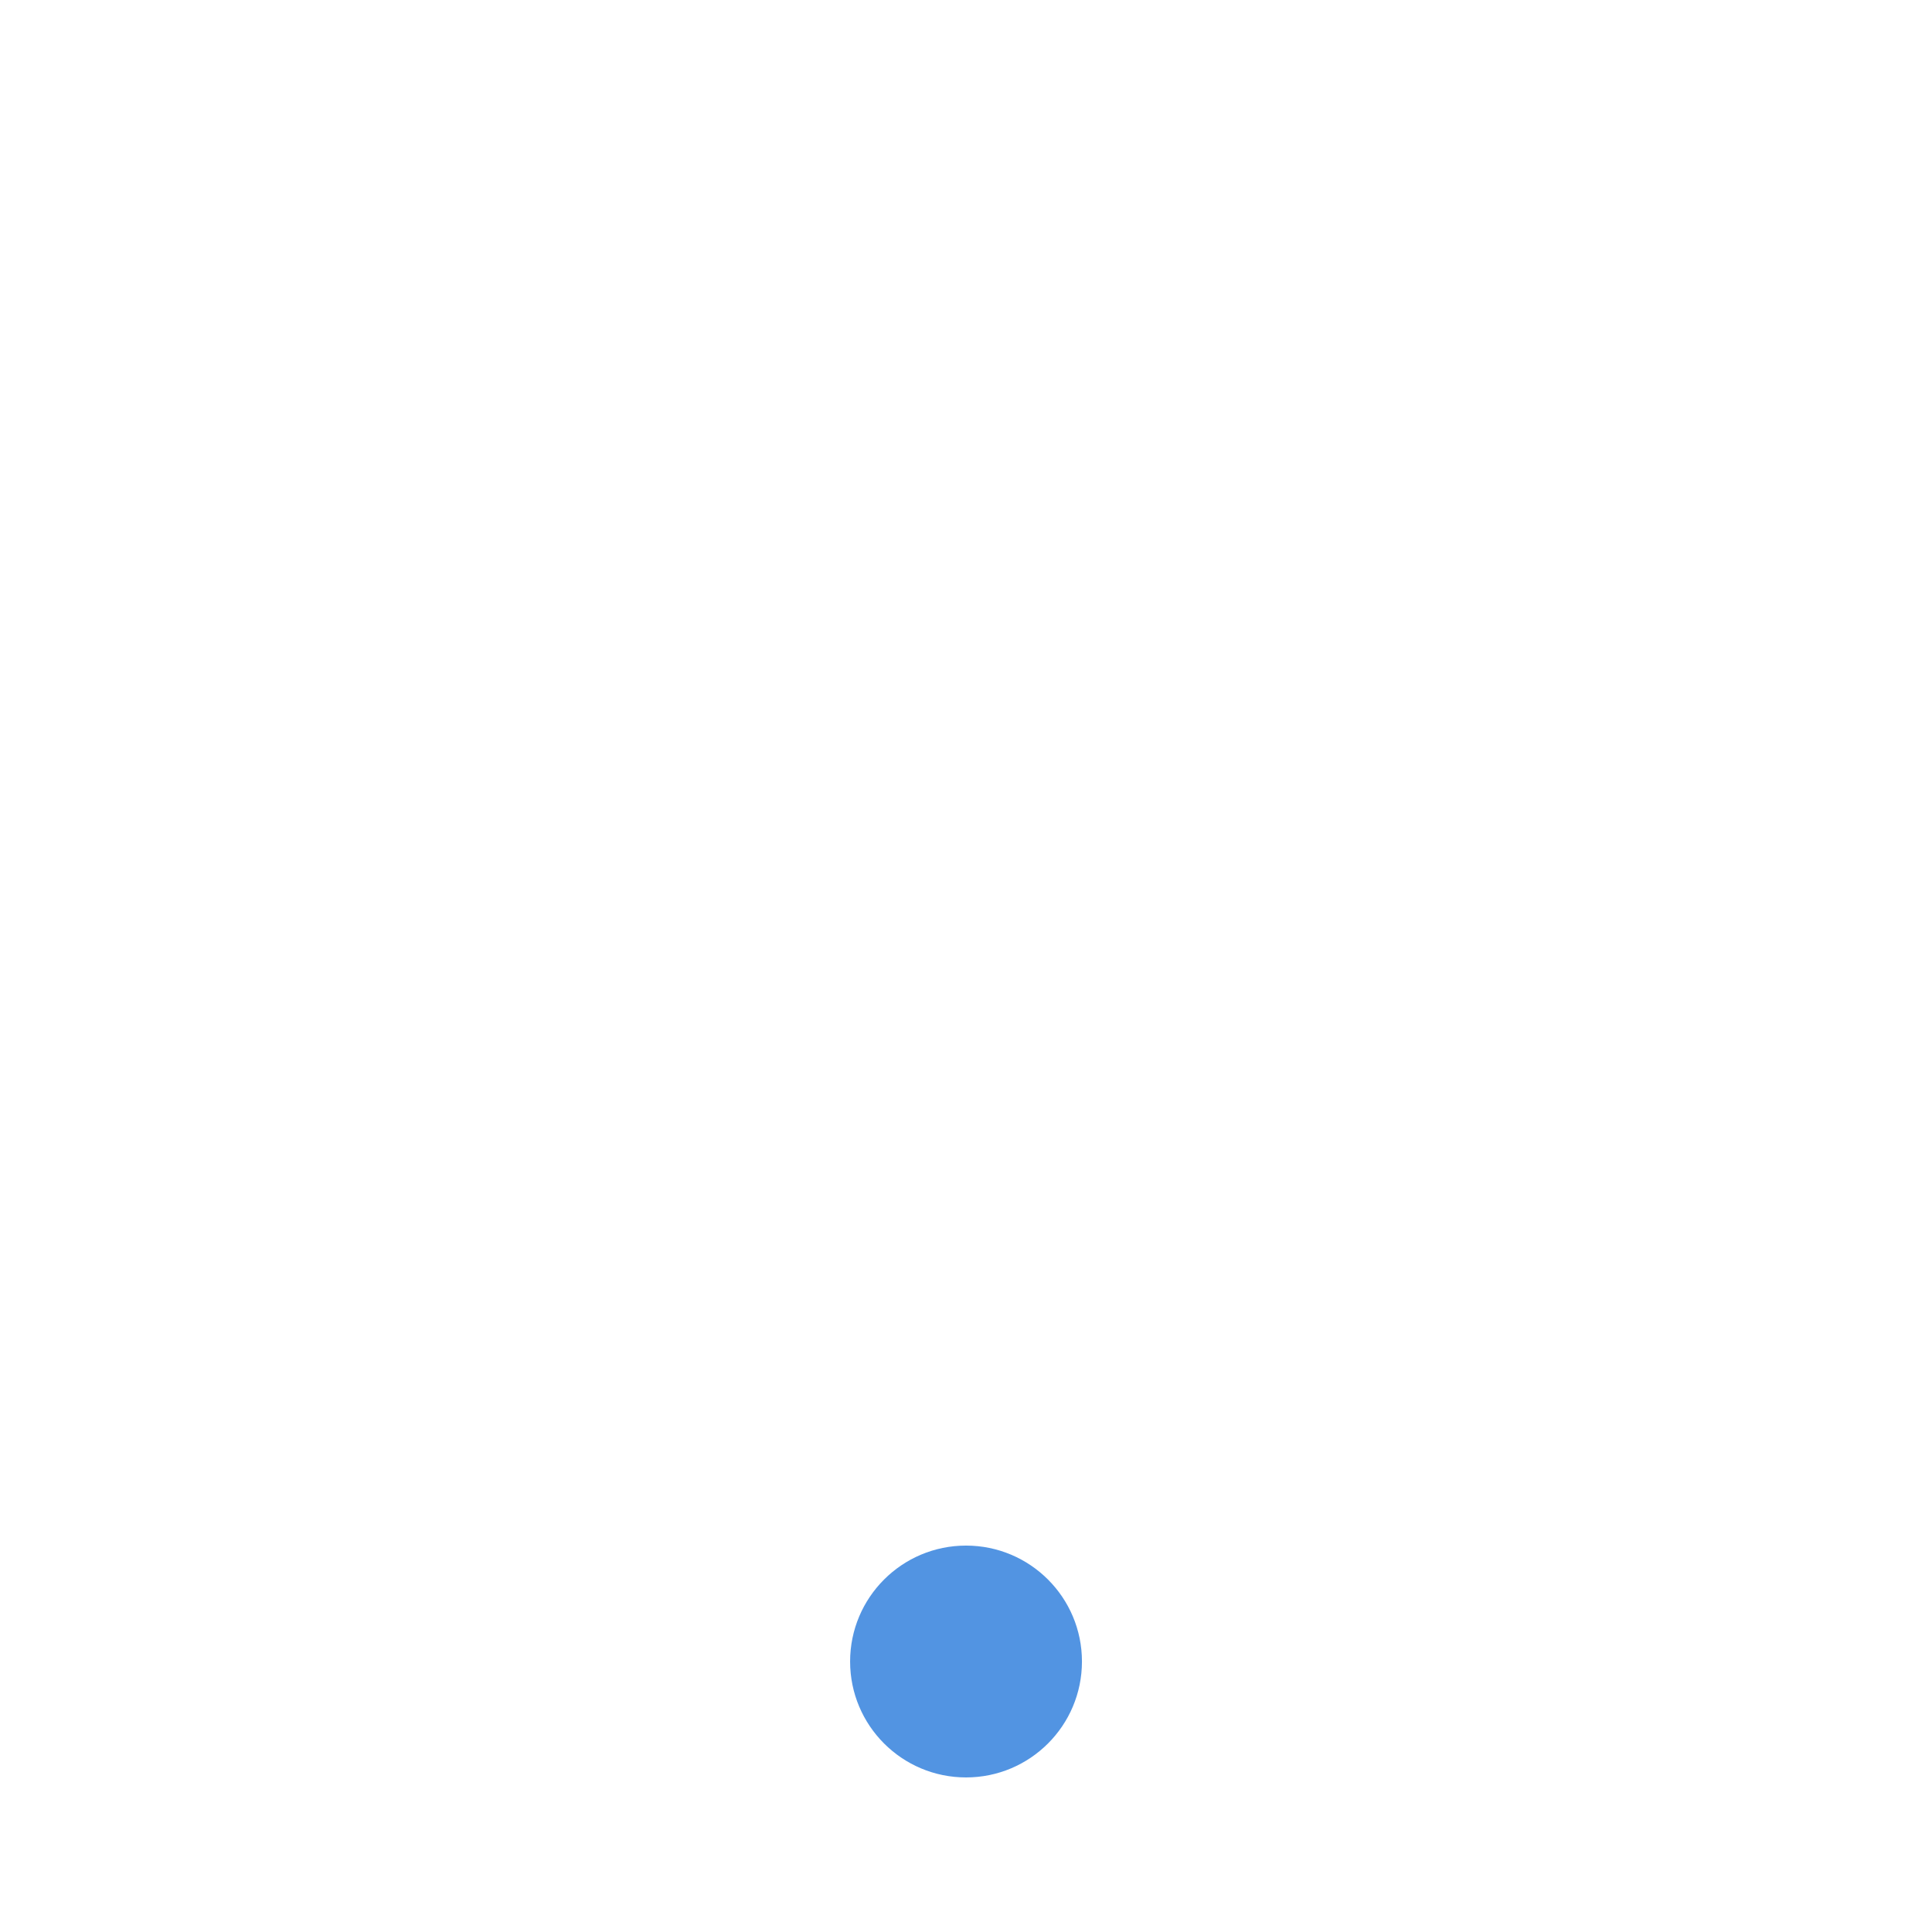
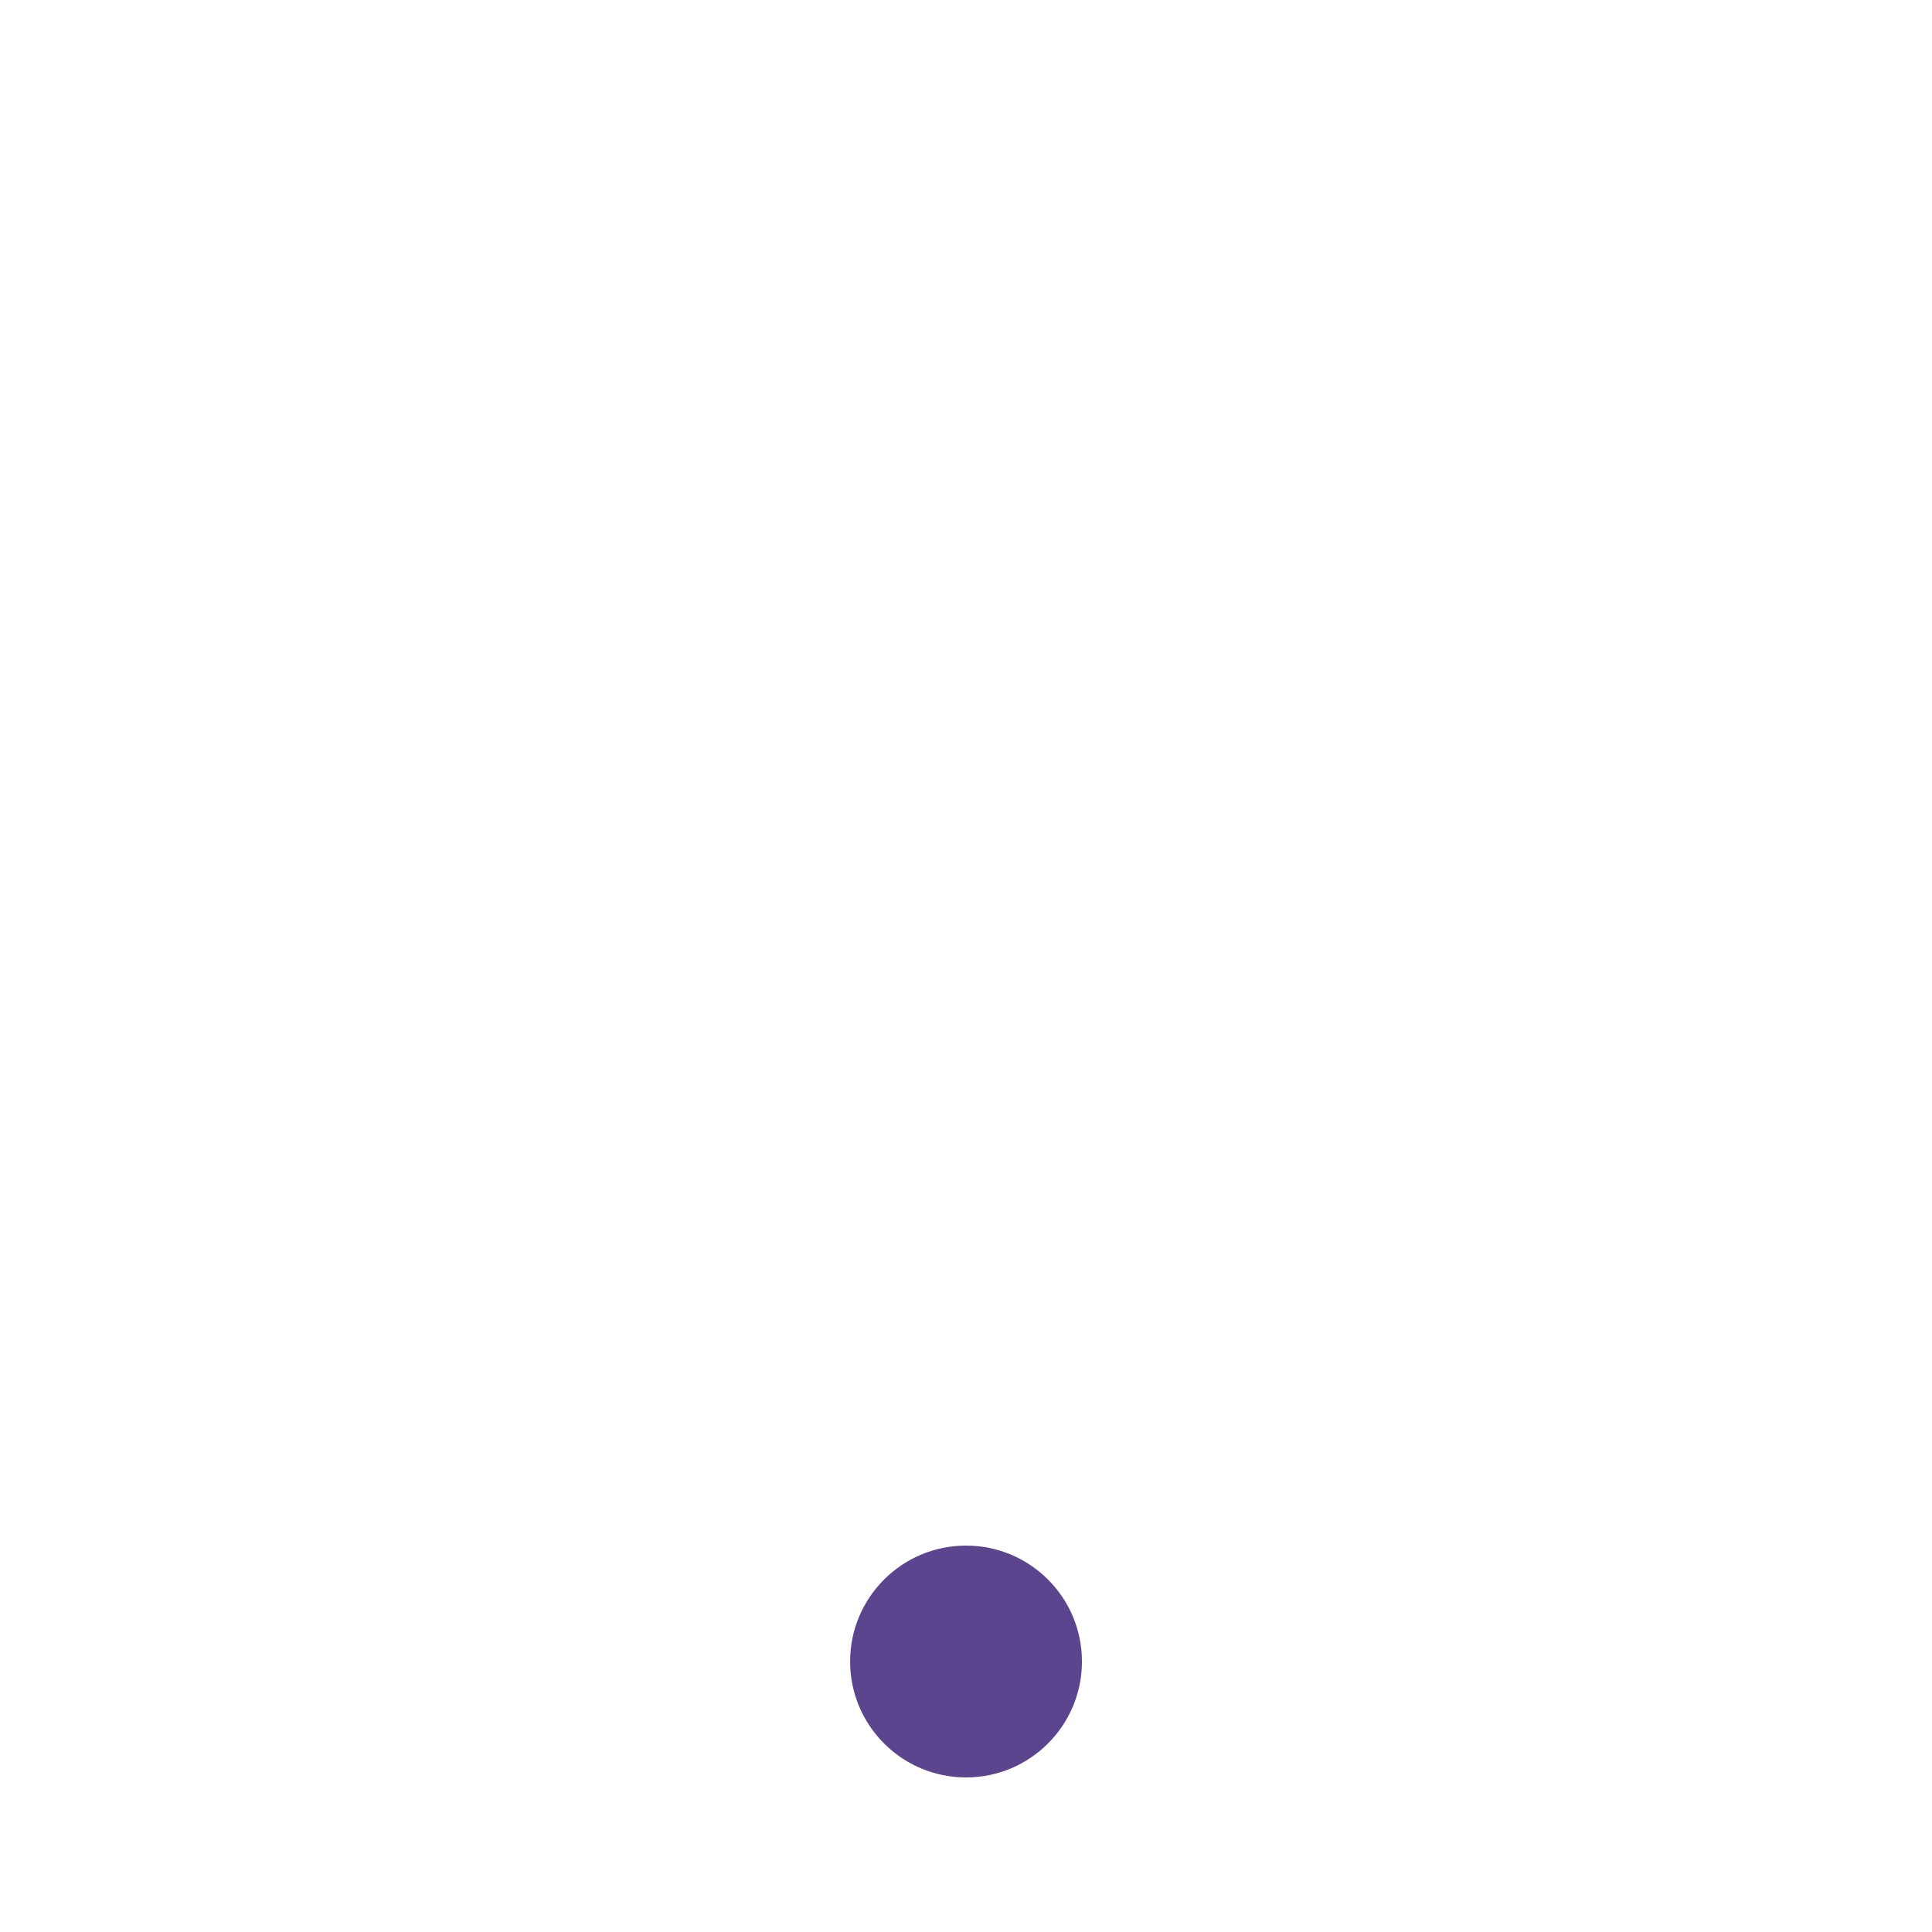
<svg xmlns="http://www.w3.org/2000/svg" xmlns:ns1="http://www.openswatchbook.org/uri/2009/osb" xmlns:xlink="http://www.w3.org/1999/xlink" width="25" height="25" id="svg10621" version="1.1">
  <defs id="defs10623">
    <linearGradient id="selected_bg_color" ns1:paint="solid">
-       <stop style="stop-color:#5294e2;stop-opacity:1;" offset="0" id="stop4503" />
+       <stop style="stop-color:#5C458F;stop-opacity:1;" offset="0" id="stop4503" />
    </linearGradient>
    <linearGradient id="linearGradient4497" xlink:href="#linearGradient34508-1-3">
      <stop style="stop-color:#5c616c;stop-opacity:1;" offset="0" id="stop4495" />
    </linearGradient>
    <radialGradient xlink:href="#linearGradient34508-1-3" id="radialGradient99561-1" gradientUnits="userSpaceOnUse" gradientTransform="matrix(0.7214623,0,0,0.2748428,14.20542,21.75472)" cx="51" cy="30" fx="51" fy="30" r="42" />
    <linearGradient id="linearGradient34508-1-3">
      <stop style="" offset="0" id="stop34510-1-9" />
      <stop style="" offset="1" id="stop34512-4-5" />
    </linearGradient>
    <radialGradient r="42" fy="30" fx="51" cy="30" cx="51" gradientTransform="matrix(0.7214623,0,0,0.2748428,14.20542,21.75472)" gradientUnits="userSpaceOnUse" id="radialGradient10592" xlink:href="#linearGradient34508-1-3" />
    <radialGradient xlink:href="#linearGradient34508-1-3" id="radialGradient3770" gradientUnits="userSpaceOnUse" gradientTransform="matrix(0.7214623,0,0,0.2748428,14.20542,21.75472)" cx="51" cy="30" fx="51" fy="30" r="42" />
    <radialGradient xlink:href="#linearGradient34508-1-3" id="radialGradient3001" gradientUnits="userSpaceOnUse" gradientTransform="matrix(0.7214623,0,0,0.2748428,14.20542,21.75472)" cx="51" cy="30" fx="51" fy="30" r="42" />
    <radialGradient xlink:href="#linearGradient34508-1-3" id="radialGradient3007" gradientUnits="userSpaceOnUse" gradientTransform="matrix(0.7214623,0,0,0.2748428,14.20542,21.75472)" cx="51" cy="30" fx="51" fy="30" r="42" />
    <radialGradient xlink:href="#linearGradient34508-1-3" id="radialGradient3067" gradientUnits="userSpaceOnUse" gradientTransform="matrix(0.7214623,0,0,0.2748428,14.20542,21.75472)" cx="51" cy="30" fx="51" fy="30" r="42" />
    <radialGradient xlink:href="#linearGradient34508-1-3" id="radialGradient3072" gradientUnits="userSpaceOnUse" gradientTransform="matrix(0.7214623,0,0,0.2748428,14.20542,21.75472)" cx="51" cy="30" fx="51" fy="30" r="42" />
    <radialGradient xlink:href="#linearGradient34508-1-3" id="radialGradient2997" gradientUnits="userSpaceOnUse" gradientTransform="matrix(0.7214623,0,0,0.2748428,14.20542,21.75472)" cx="51" cy="30" fx="51" fy="30" r="42" />
    <linearGradient xlink:href="#selected_bg_color" id="linearGradient4507" x1="481.571" y1="557.965" x2="481.571" y2="560.965" gradientUnits="userSpaceOnUse" gradientTransform="translate(0.01127006,-0.971853)" />
  </defs>
  <g id="layer1" transform="translate(-469.0826,-536.9931)">
    <circle style="fill:url(#linearGradient4507);fill-opacity:1" id="path7305" cx="481.583" cy="558.493" r="1.5" />
  </g>
</svg>
